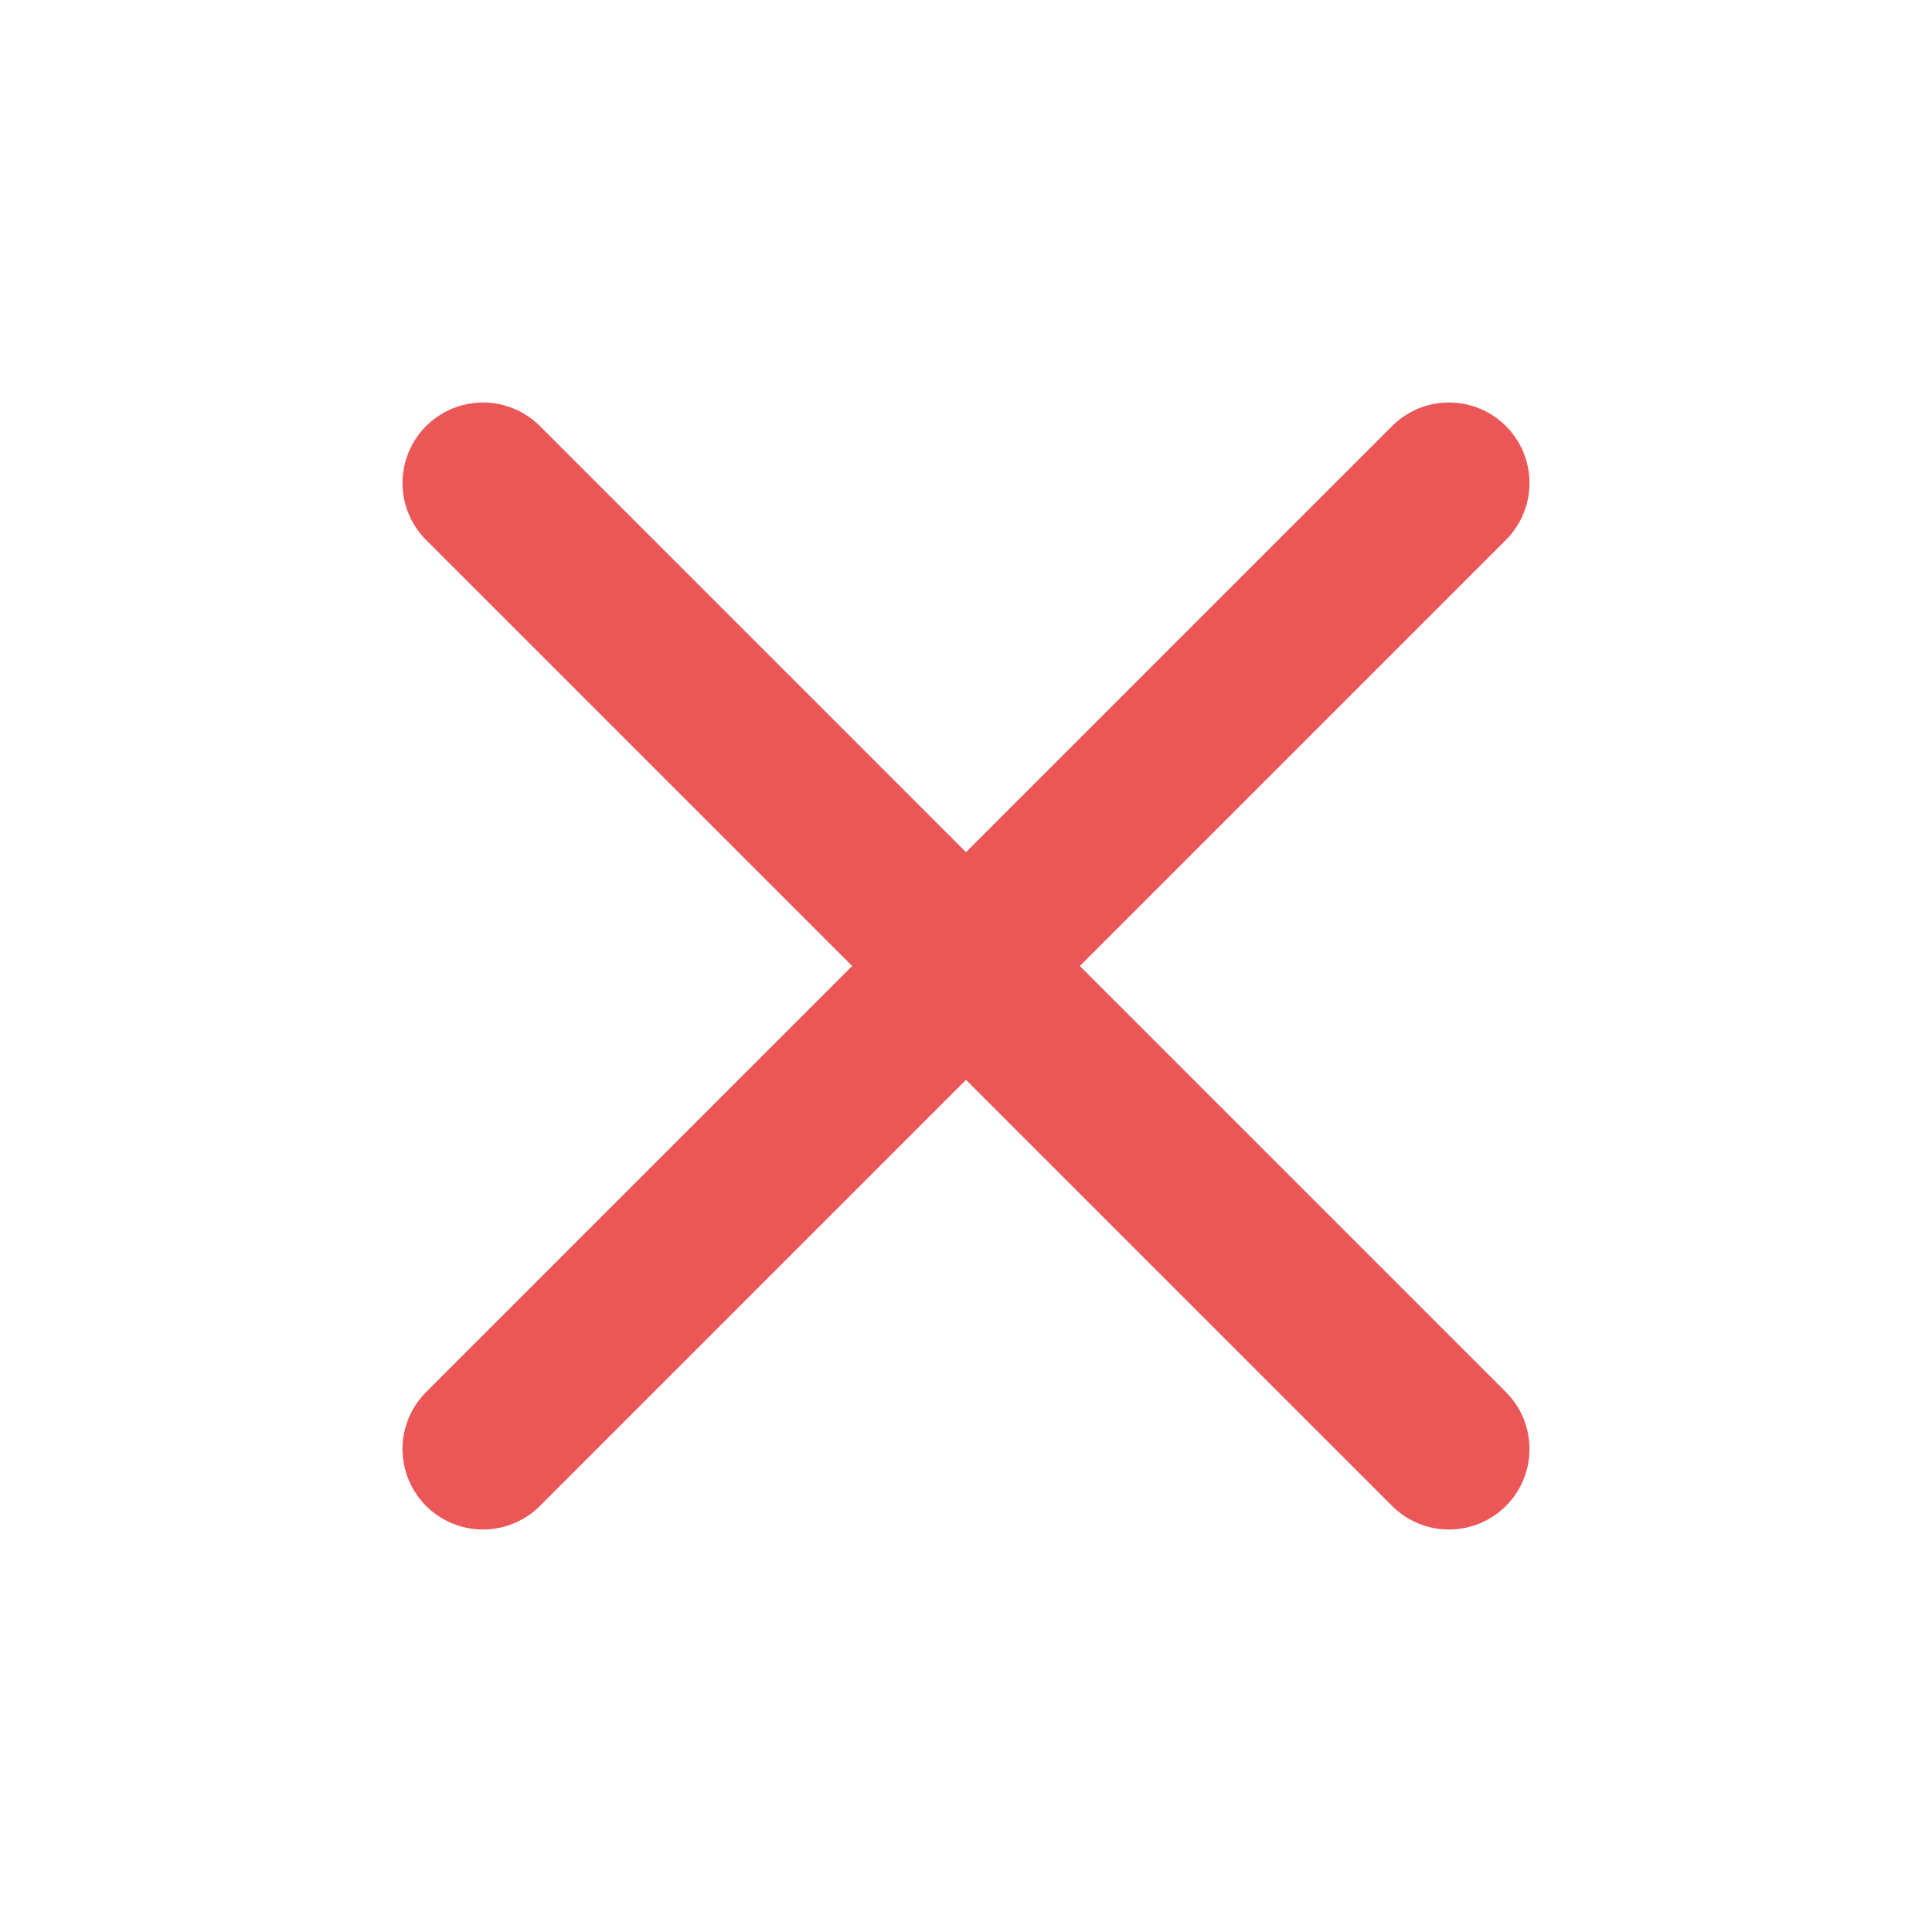
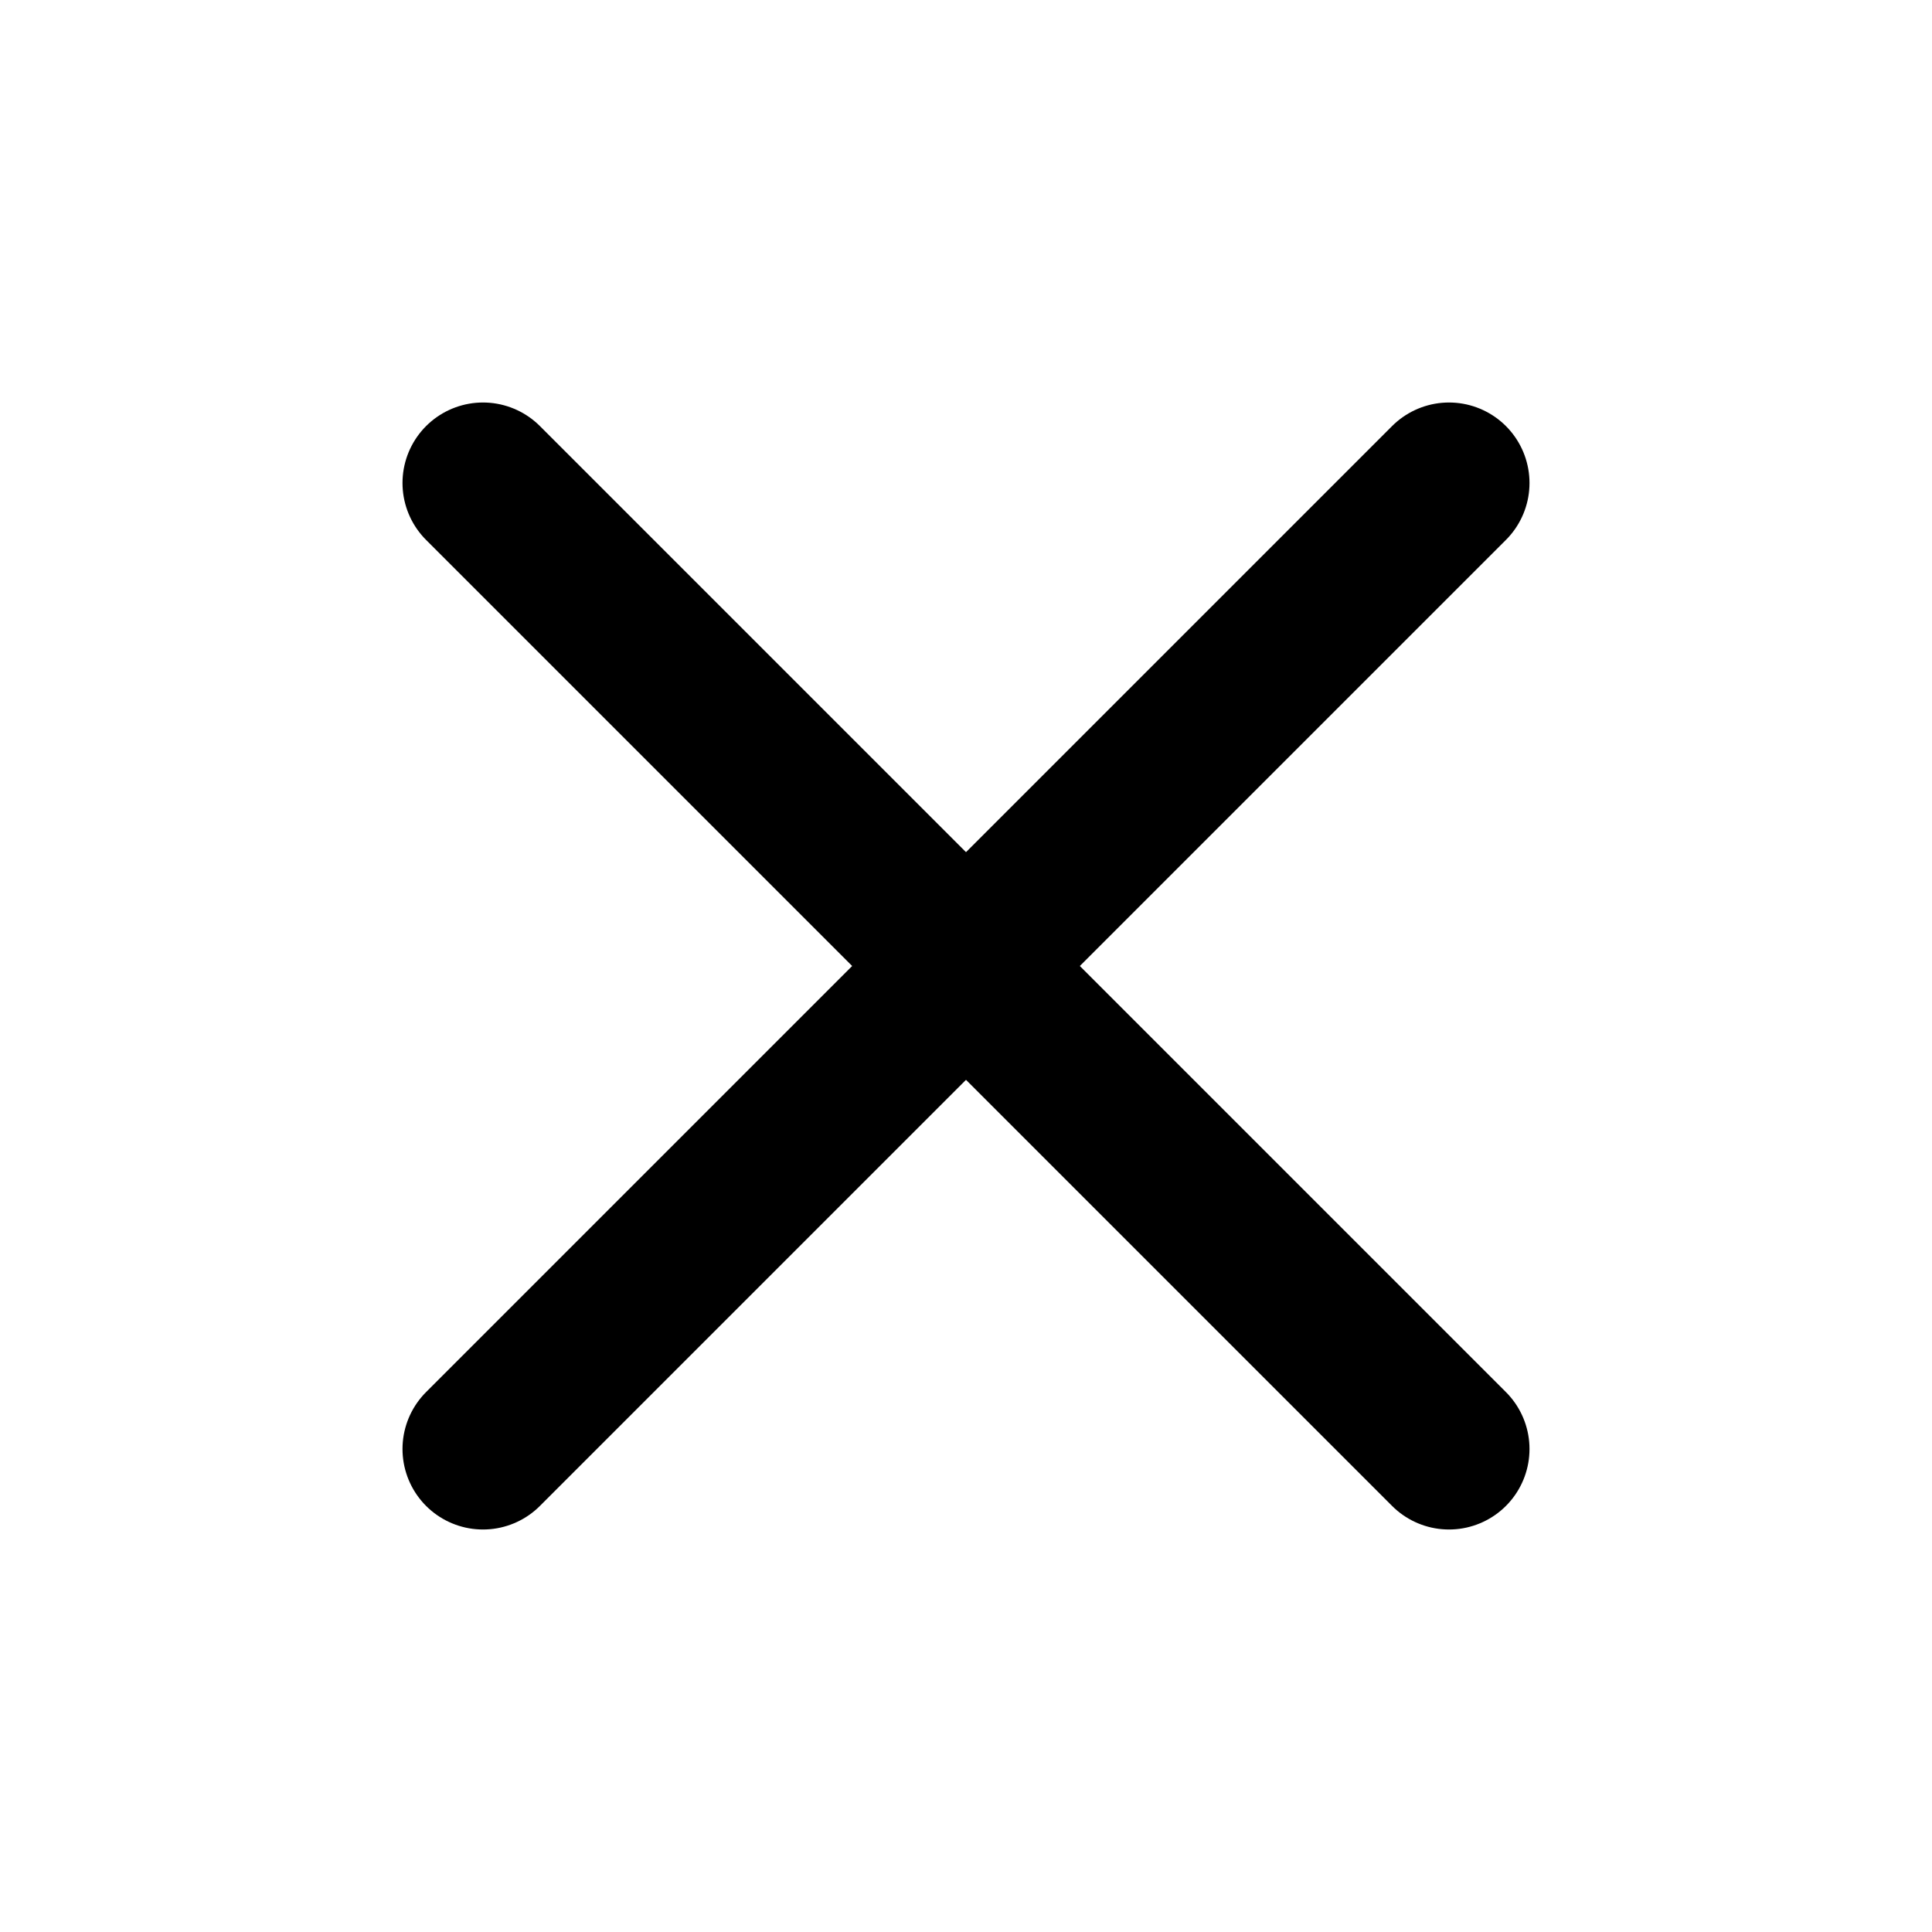
<svg xmlns="http://www.w3.org/2000/svg" width="24" height="24" viewBox="0 0 24 24" fill="none">
-   <path d="M18 6L6 18" stroke="#EB5757" stroke-width="2" stroke-linecap="round" stroke-linejoin="round" />
-   <path d="M6 6L18 18" stroke="#EB5757" stroke-width="2" stroke-linecap="round" stroke-linejoin="round" />
+   <path d="M18 6L6 18" stroke="black" stroke-width="2" stroke-linecap="round" stroke-linejoin="round" />
+   <path d="M6 6L18 18" stroke="black" stroke-width="2" stroke-linecap="round" stroke-linejoin="round" />
</svg>
